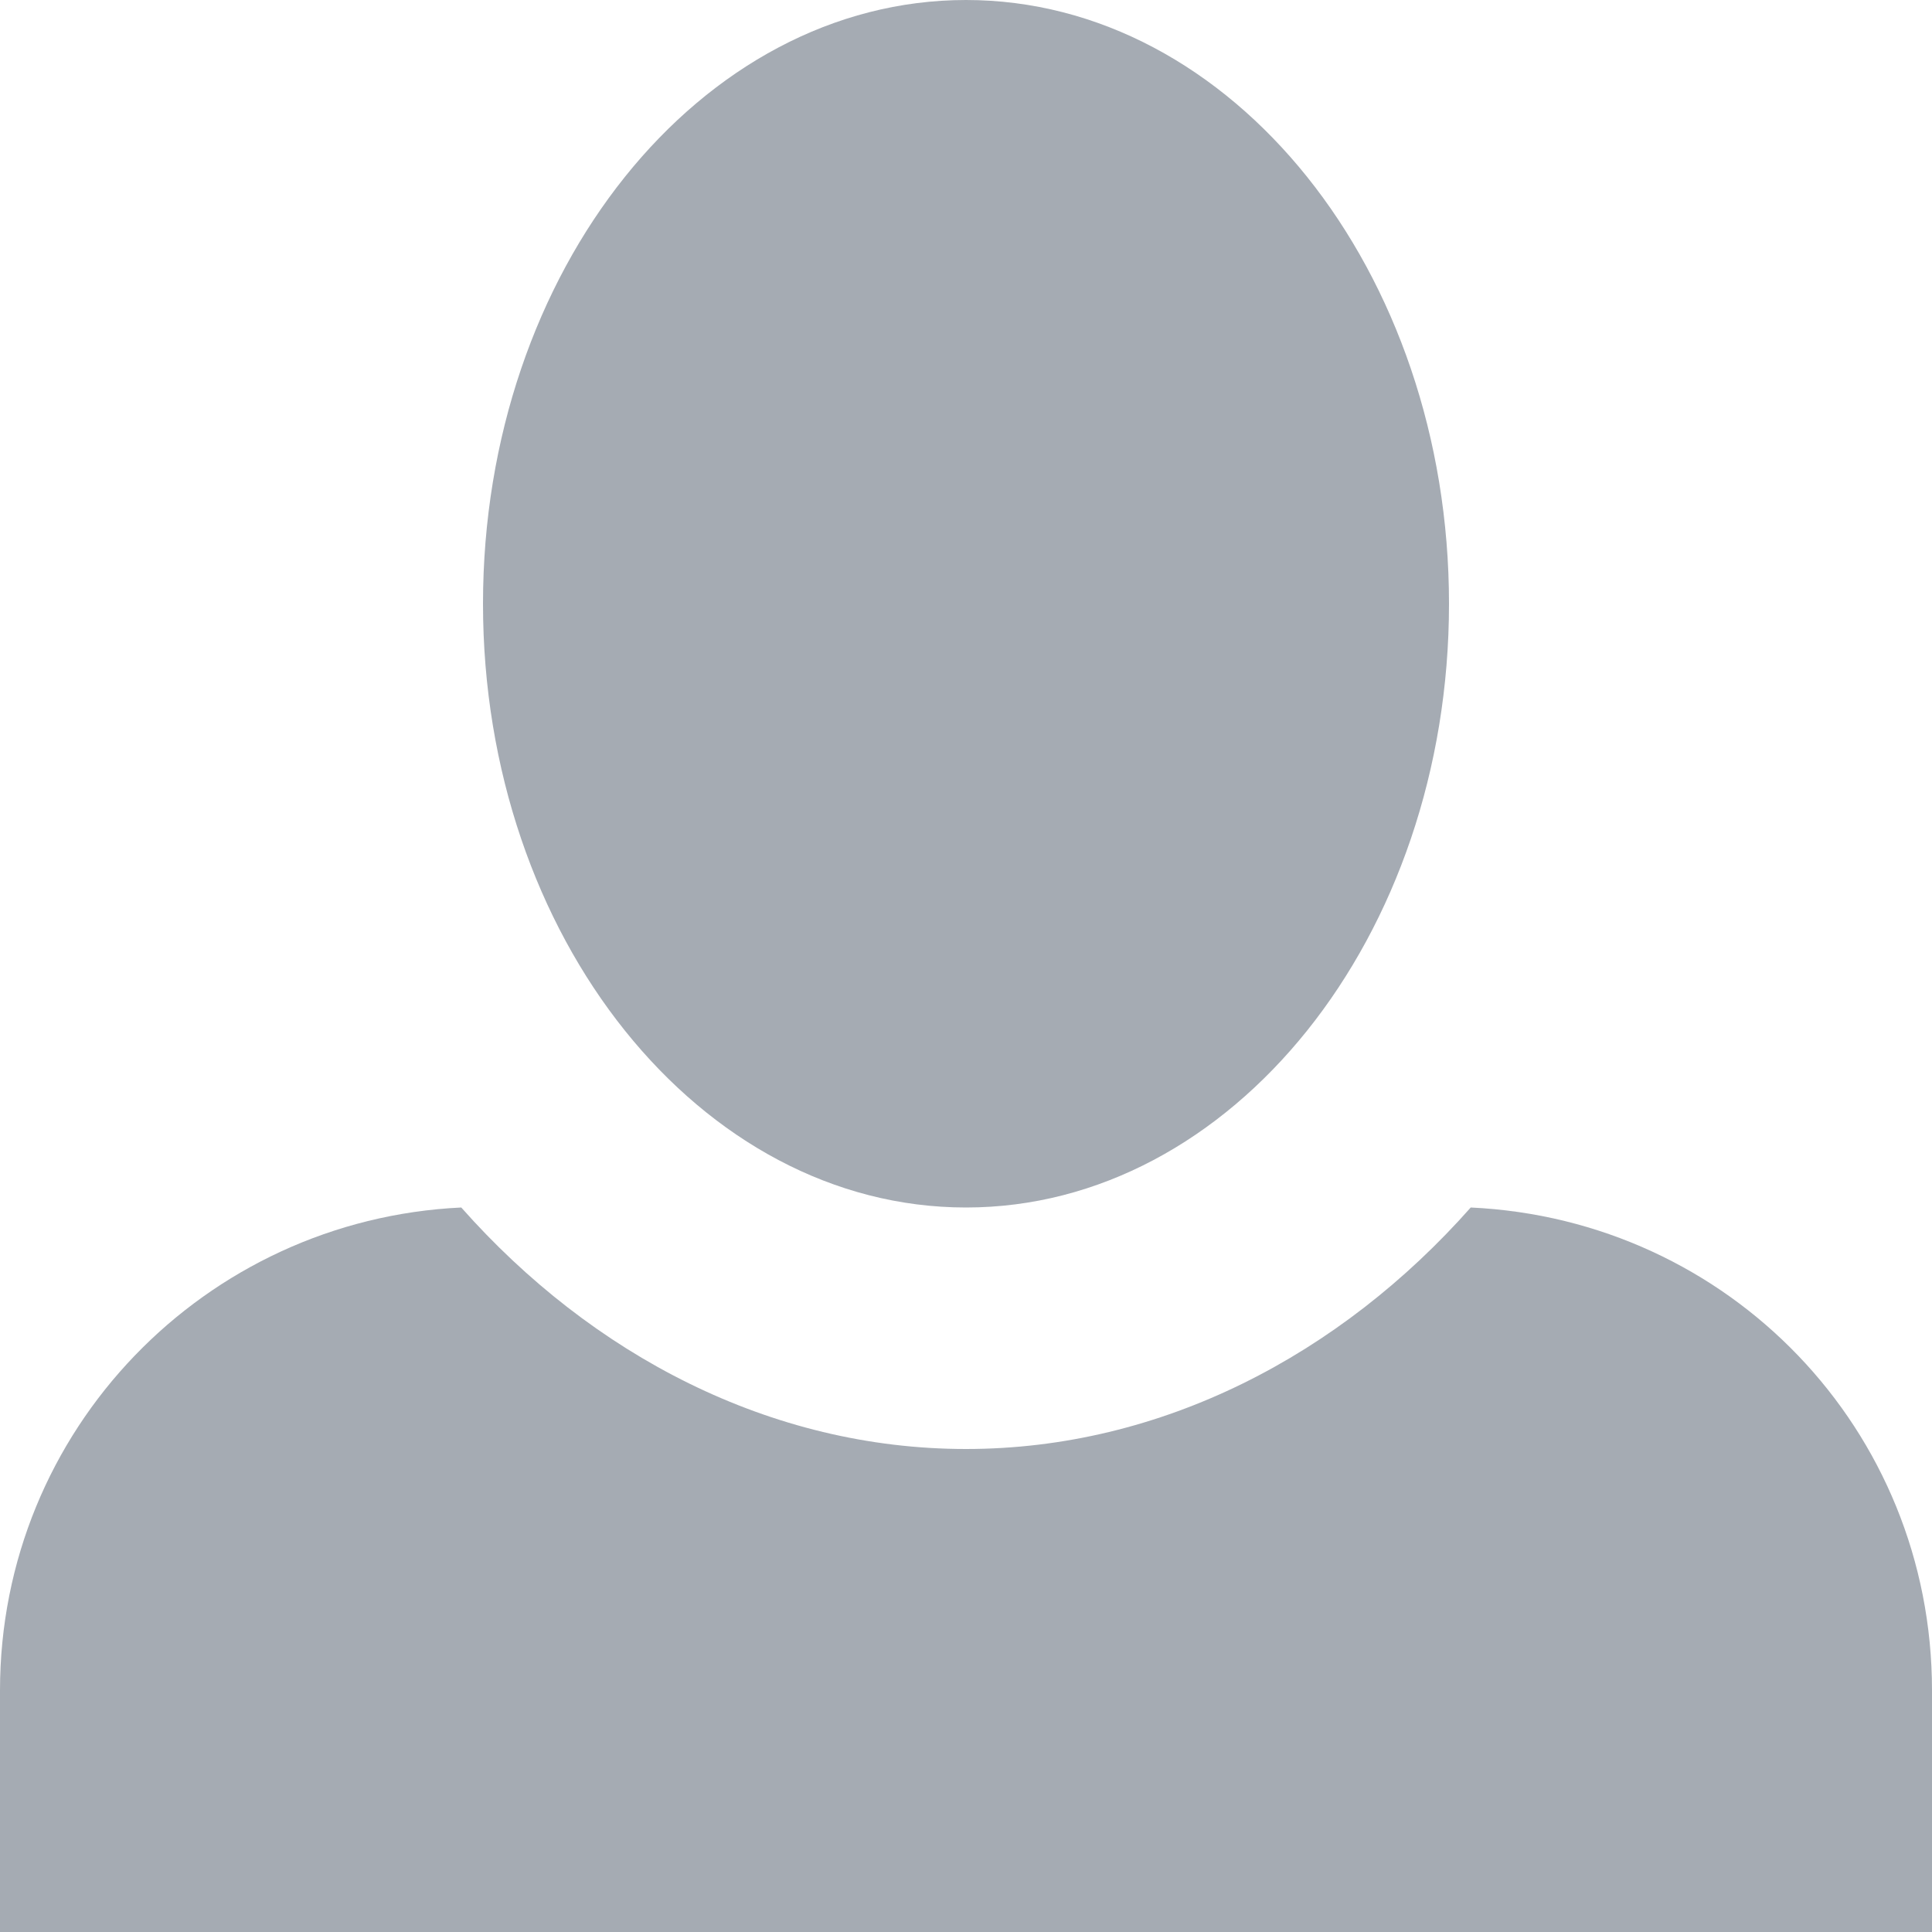
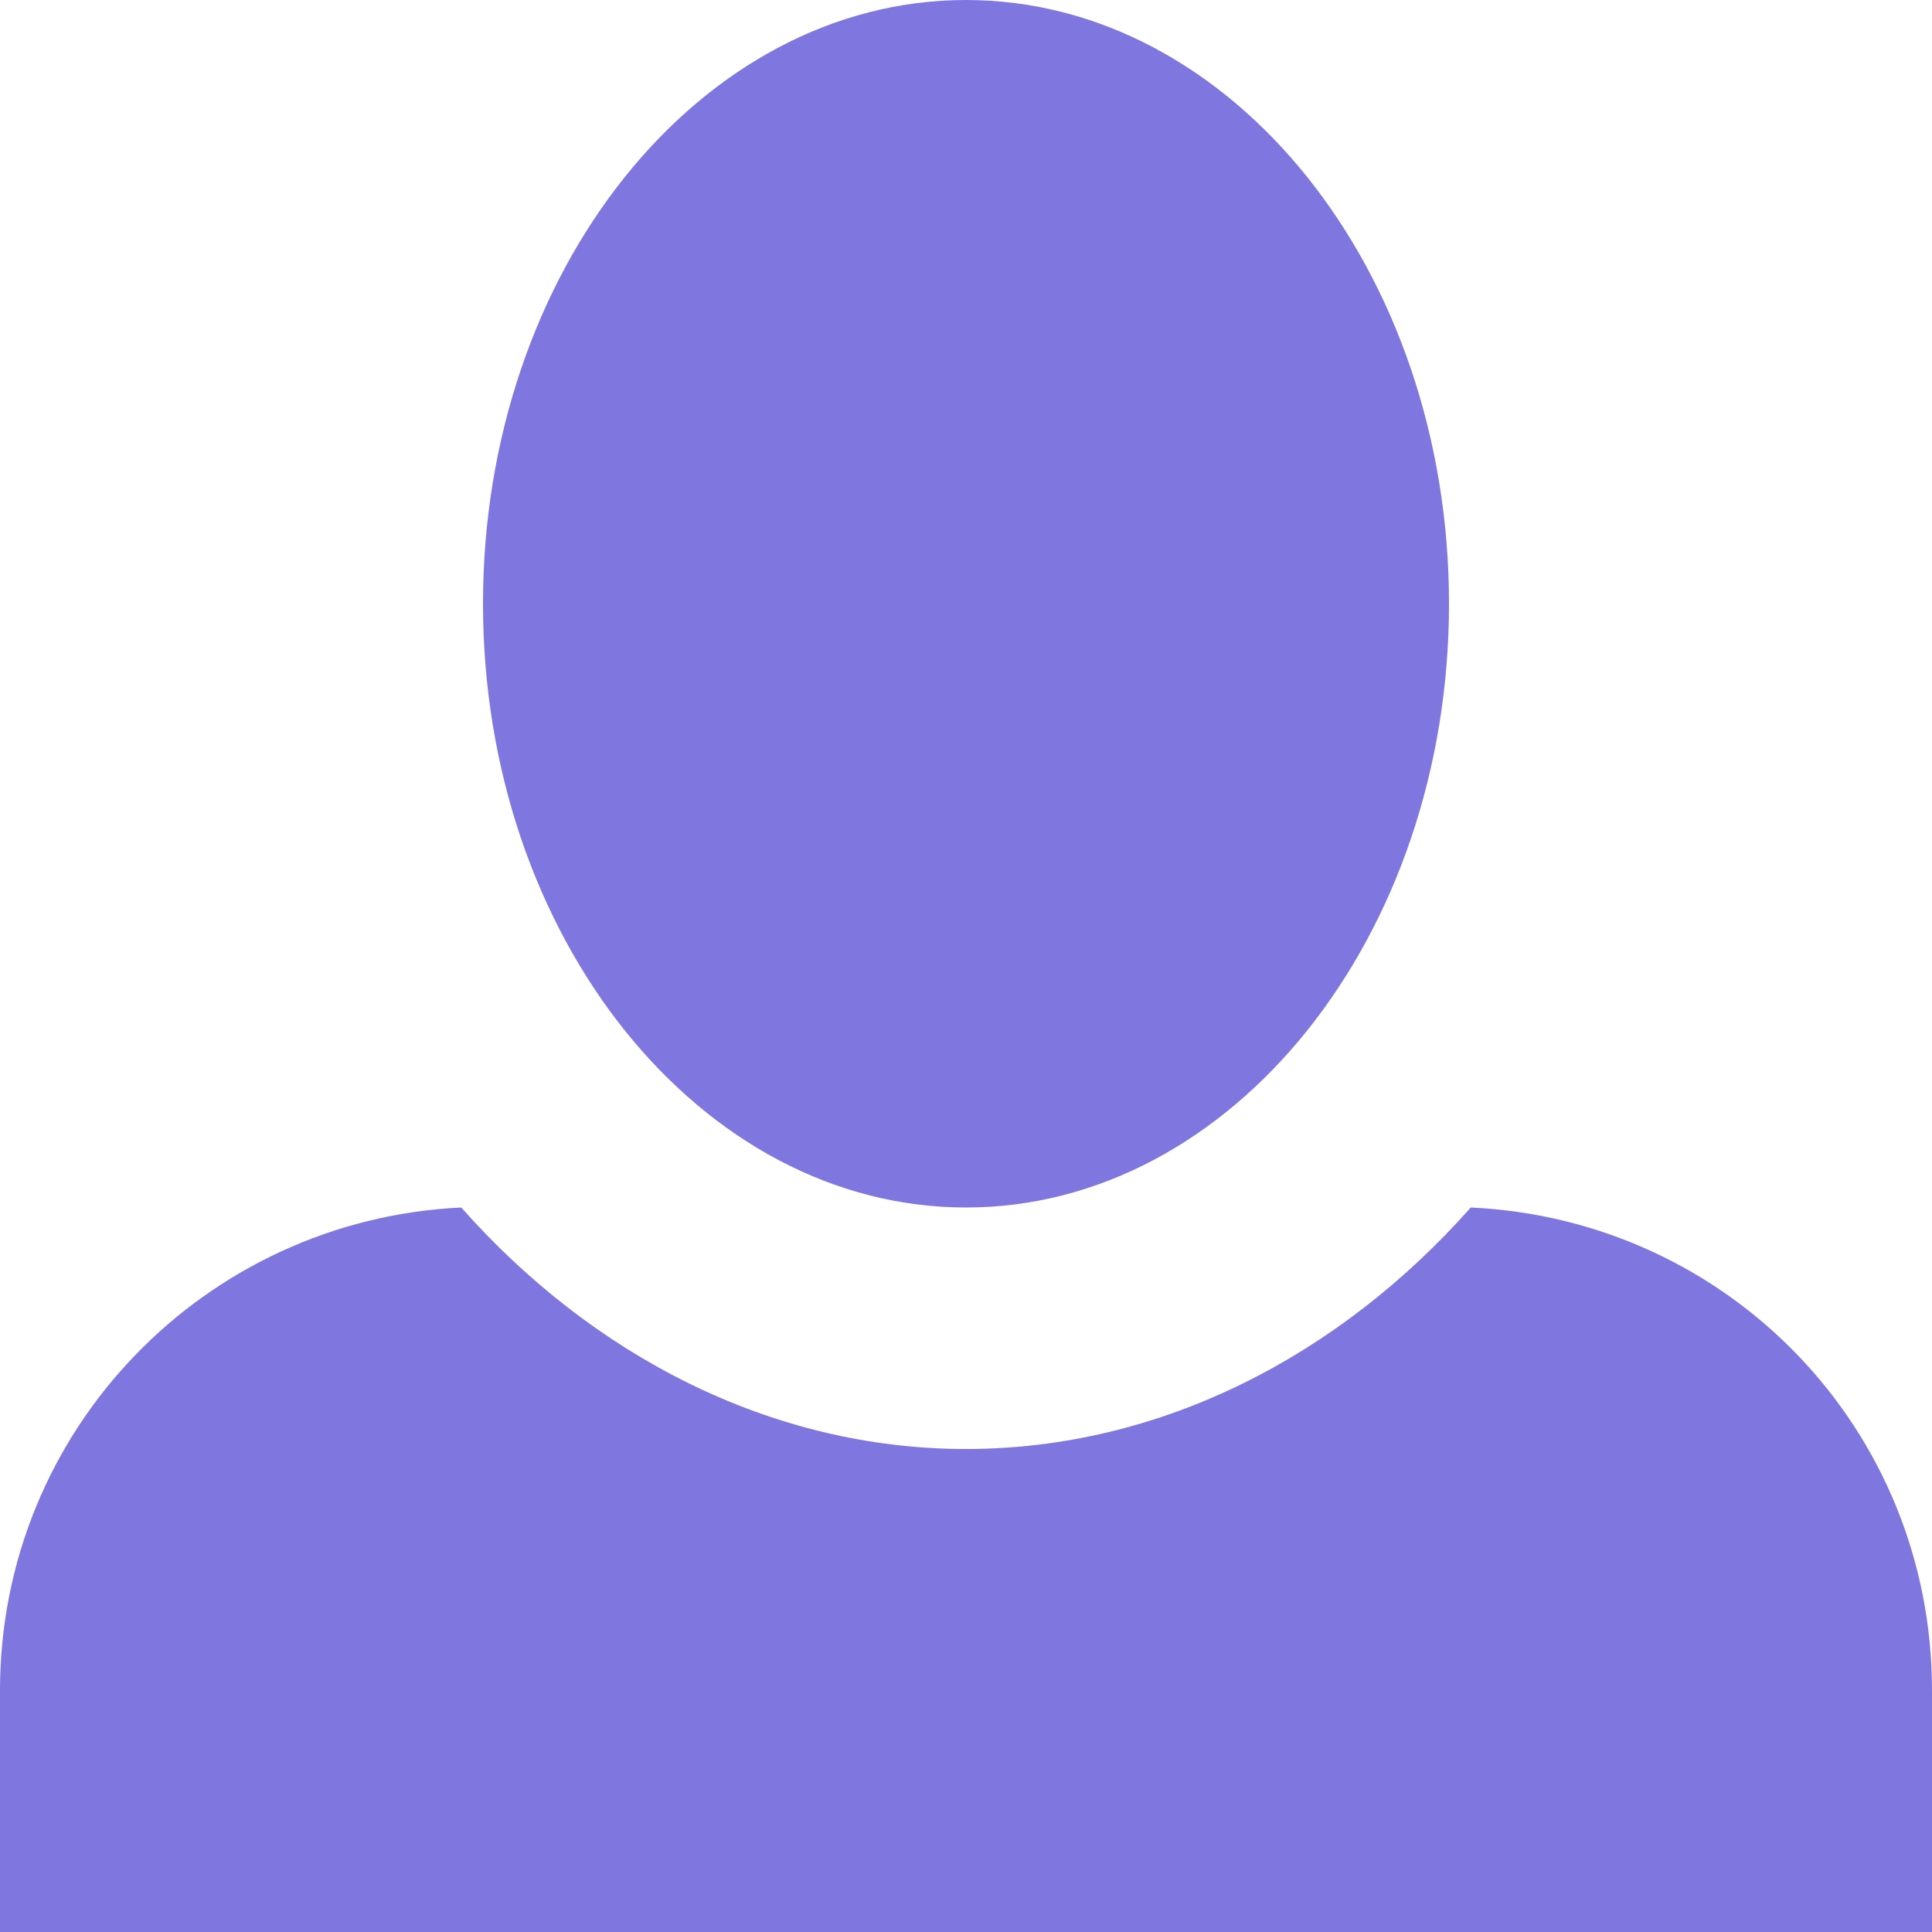
<svg xmlns="http://www.w3.org/2000/svg" width="60" height="60" viewBox="0 0 60 60" fill="none">
-   <path d="M30 0C21.75 0 15 8.4 15 18.75C15 29.1 21.75 37.5 30 37.5C38.25 37.5 45 29.1 45 18.75C45 8.4 38.25 0 30 0ZM14.325 37.5C6.375 37.875 0 44.4 0 52.5V60H60V52.5C60 44.4 53.7 37.875 45.675 37.5C41.625 42.075 36.075 45 30 45C23.925 45 18.375 42.075 14.325 37.5Z" fill="#A5ABB3" />
+   <path d="M30 0C21.75 0 15 8.4 15 18.75C15 29.1 21.75 37.5 30 37.5C38.25 37.5 45 29.1 45 18.75C45 8.4 38.25 0 30 0ZM14.325 37.5C6.375 37.875 0 44.4 0 52.5V60H60V52.5C60 44.4 53.7 37.875 45.675 37.5C41.625 42.075 36.075 45 30 45C23.925 45 18.375 42.075 14.325 37.5Z" fill="#7F76DF" />
</svg>
